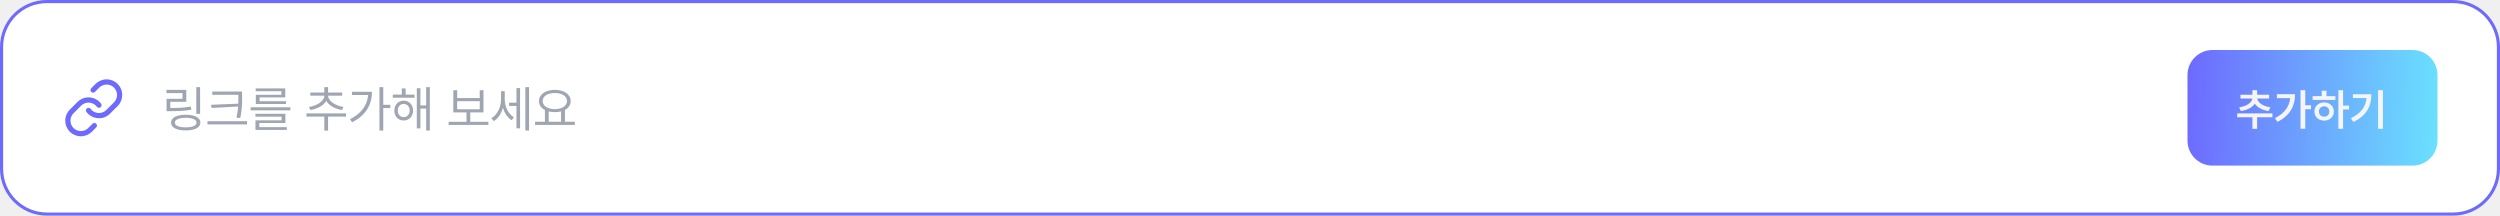
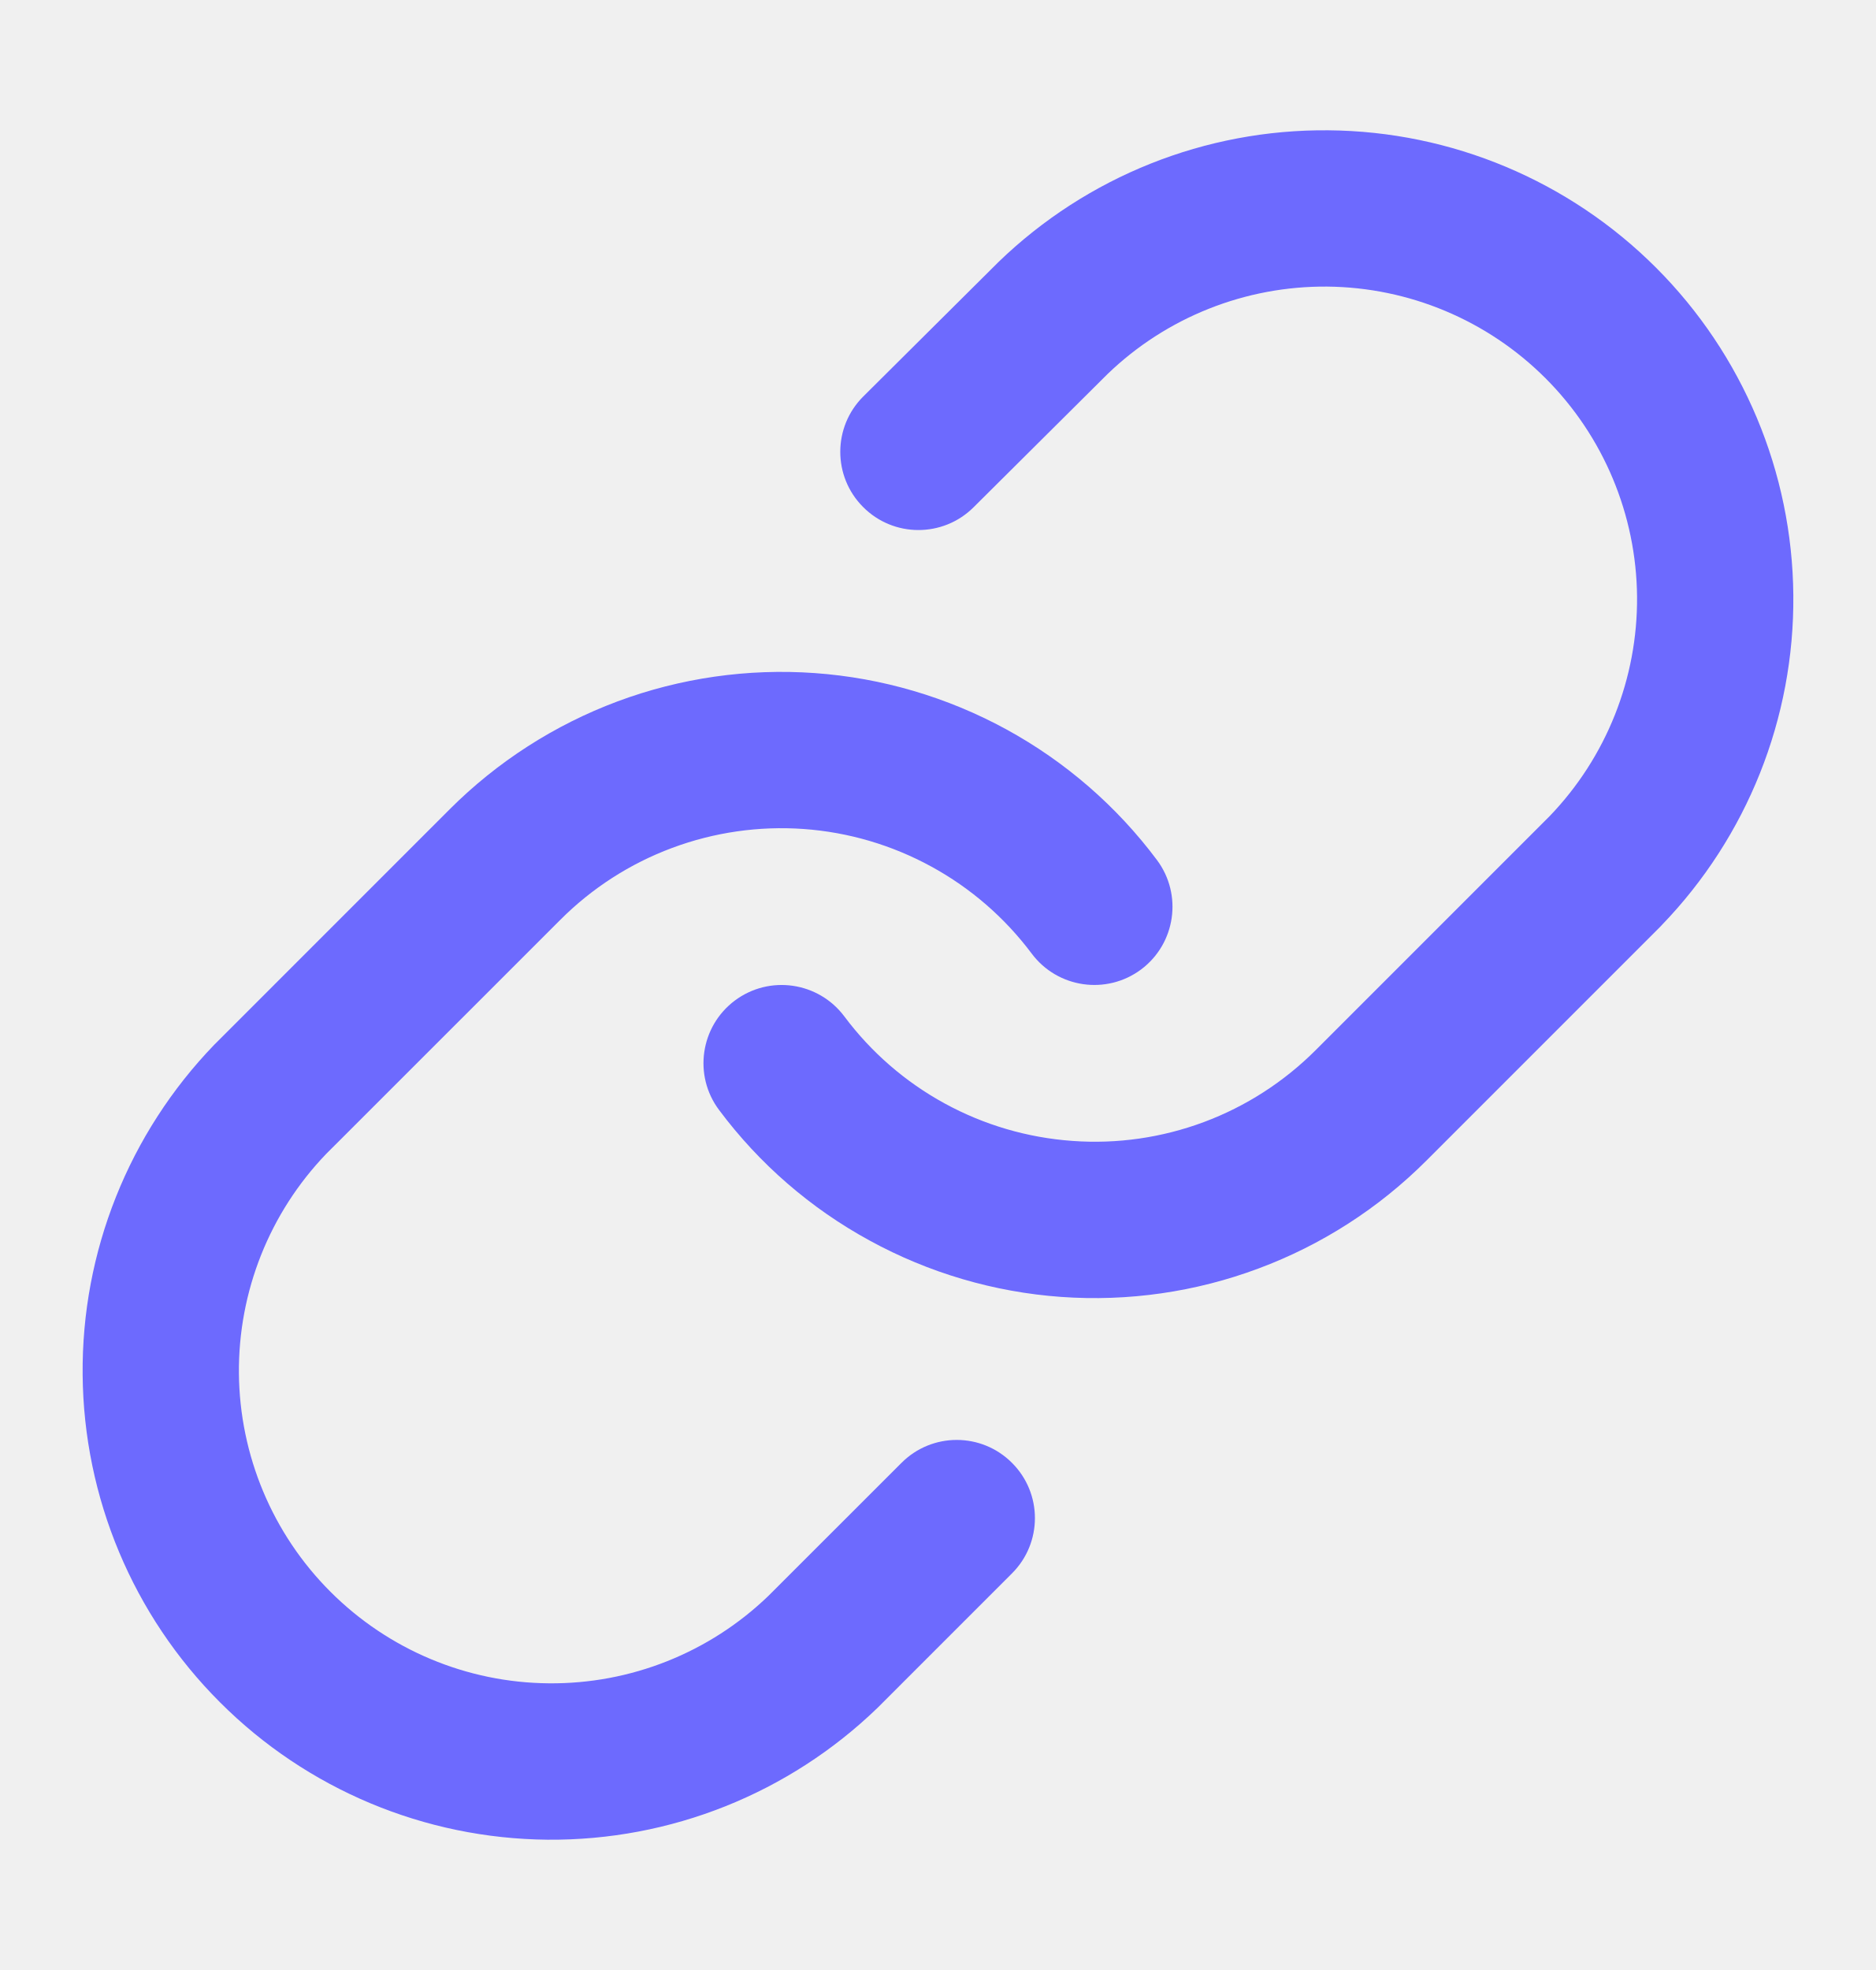
- <svg xmlns="http://www.w3.org/2000/svg" width="800" height="69" viewBox="0 0 800 69" fill="none">
-   <rect x="0.5" y="0.5" width="799" height="68" rx="14.5" fill="white" />
-   <path fill-rule="evenodd" clip-rule="evenodd" d="M30.646 26.792C31.589 25.881 32.852 25.378 34.163 25.389C35.474 25.4 36.728 25.926 37.655 26.853C38.582 27.78 39.108 29.034 39.119 30.345C39.131 31.656 38.627 32.919 37.716 33.862L37.706 33.873L35.206 36.373C34.699 36.88 34.089 37.272 33.417 37.522C32.746 37.773 32.028 37.876 31.313 37.825C30.598 37.774 29.902 37.569 29.273 37.225C28.643 36.882 28.096 36.407 27.666 35.833C27.39 35.464 27.466 34.942 27.834 34.666C28.203 34.39 28.725 34.466 29.001 34.834C29.287 35.217 29.652 35.534 30.072 35.763C30.491 35.992 30.955 36.128 31.432 36.162C31.909 36.197 32.387 36.128 32.835 35.961C33.283 35.794 33.689 35.532 34.027 35.194L34.027 35.194L36.522 32.7C37.126 32.071 37.46 31.231 37.453 30.36C37.445 29.486 37.095 28.65 36.477 28.032C35.859 27.414 35.023 27.063 34.149 27.055C33.276 27.048 32.436 27.382 31.808 27.987L30.379 29.408C30.053 29.732 29.525 29.731 29.201 29.404C28.876 29.078 28.878 28.55 29.204 28.226L30.637 26.801L30.646 26.792Z" fill="#6D6AFE" />
-   <path fill-rule="evenodd" clip-rule="evenodd" d="M26.583 31.477C27.254 31.227 27.972 31.124 28.687 31.175C29.402 31.226 30.098 31.43 30.727 31.774C31.357 32.118 31.904 32.593 32.334 33.167C32.61 33.536 32.534 34.058 32.166 34.334C31.797 34.609 31.275 34.534 30.999 34.166C30.713 33.783 30.348 33.466 29.928 33.237C29.509 33.008 29.045 32.871 28.568 32.837C28.091 32.803 27.613 32.872 27.165 33.039C26.717 33.206 26.311 33.468 25.973 33.806L23.478 36.3C22.874 36.928 22.54 37.768 22.547 38.64C22.555 39.514 22.905 40.35 23.523 40.968C24.141 41.586 24.977 41.937 25.851 41.944C26.723 41.952 27.563 41.618 28.191 41.013L29.611 39.594C29.936 39.268 30.464 39.268 30.789 39.594C31.115 39.919 31.115 40.447 30.789 40.772L29.364 42.197L29.354 42.207C28.411 43.118 27.148 43.622 25.837 43.611C24.526 43.599 23.272 43.074 22.345 42.147C21.418 41.219 20.892 39.965 20.881 38.654C20.869 37.343 21.373 36.081 22.284 35.137L22.294 35.127L24.794 32.627C24.794 32.627 24.794 32.627 24.794 32.627C25.301 32.12 25.911 31.728 26.583 31.477Z" fill="#6D6AFE" />
-   <path d="M64.031 27.891V36.438H62.812V27.891H64.031ZM53.266 29.797V28.766H59.609V32.578H54.484V34.547C56.969 34.547 58.82 34.477 61.078 34.109L61.219 35.125C58.883 35.508 56.984 35.57 54.422 35.578H53.297V31.609H58.391V29.797H53.266ZM54.734 39.234C54.727 37.641 56.5 36.719 59.422 36.719C62.344 36.719 64.125 37.641 64.125 39.234C64.125 40.82 62.344 41.734 59.422 41.734C56.5 41.734 54.727 40.82 54.734 39.234ZM55.938 39.234C55.945 40.188 57.258 40.758 59.422 40.75C61.578 40.758 62.898 40.188 62.891 39.234C62.898 38.281 61.578 37.703 59.422 37.703C57.258 37.703 55.945 38.281 55.938 39.234ZM77.469 29.297V31.016C77.477 33.062 77.477 34.953 76.891 37.766L75.656 37.656C75.969 36.32 76.117 35.164 76.195 34.086L67.719 34.547L67.547 33.531L76.25 33.172C76.273 32.438 76.281 31.727 76.281 31.016V30.328H67.922V29.297H77.469ZM66.391 39.812V38.781H79.047V39.812H66.391ZM92.922 34.328V35.297H80.203V34.328H92.922ZM81.734 37.328V36.406H91.328V39.359H82.984V40.688H91.781V41.578H81.75V38.516H90.109V37.328H81.734ZM81.812 29.188V28.297H91.281V31.172H83.078V32.391H91.531V33.281H81.859V30.328H90.047V29.188H81.812ZM110.719 36.281V37.312H104.984V41.797H103.781V37.312H98.062V36.281H110.719ZM98.859 34.219C101.336 33.883 103.773 32.367 103.781 30.625V30.609H99.297V29.609H103.781V27.875H104.984V29.609H109.5V30.609H105V30.625C105 32.359 107.422 33.883 109.906 34.219L109.453 35.203C107.305 34.875 105.281 33.797 104.398 32.289C103.516 33.812 101.461 34.875 99.312 35.203L98.859 34.219ZM122.641 27.875V33.531H124.891V34.562H122.641V41.766H121.422V27.875H122.641ZM111.984 38.156C115.57 36.375 117.523 33.695 117.805 30.406H112.625V29.375H119.047C119.039 33.305 117.195 36.891 112.672 39.125L111.984 38.156ZM132.656 30.281V31.281H125.688V30.281H128.578V28.297H129.797V30.281H132.656ZM126.188 35.375C126.188 33.531 127.445 32.227 129.172 32.219C130.922 32.227 132.172 33.531 132.188 35.375C132.172 37.242 130.922 38.555 129.172 38.562C127.445 38.555 126.188 37.242 126.188 35.375ZM127.281 35.375C127.281 36.609 128.07 37.492 129.172 37.484C130.281 37.492 131.094 36.609 131.094 35.375C131.094 34.156 130.281 33.266 129.172 33.25C128.07 33.266 127.281 34.156 127.281 35.375ZM133.375 41.078V28.219H134.531V33.734H136.375V27.875H137.547V41.766H136.375V34.75H134.531V41.078H133.375ZM156.281 38.969V39.984H143.562V38.969H149.281V35.969H145.062V28.859H146.297V31.375H153.516V28.859H154.719V35.969H150.484V38.969H156.281ZM146.297 34.969H153.516V32.375H146.297V34.969ZM161.516 31.828C161.516 34.039 162.594 36.422 164.438 37.516L163.734 38.469C162.391 37.656 161.43 36.172 160.945 34.477C160.438 36.328 159.406 37.922 158.016 38.766L157.234 37.844C159.156 36.719 160.328 34.258 160.328 31.875V29.188H161.516V31.828ZM162.906 33.906V32.859H165.266V28.172H166.422V41.062H165.266V33.906H162.906ZM168.109 41.766V27.875H169.297V41.766H168.109ZM183.938 38.953V39.984H171.219V38.953H174.375V35.211C173.188 34.594 172.469 33.594 172.469 32.328C172.469 30.18 174.578 28.766 177.547 28.75C180.516 28.766 182.625 30.18 182.625 32.328C182.625 33.57 181.93 34.555 180.781 35.172V38.953H183.938ZM173.656 32.328C173.648 33.883 175.266 34.922 177.547 34.922C179.805 34.922 181.438 33.883 181.438 32.328C181.438 30.773 179.805 29.75 177.547 29.766C175.266 29.75 173.648 30.773 173.656 32.328ZM175.578 38.953H179.547V35.648C178.945 35.805 178.273 35.891 177.547 35.891C176.836 35.891 176.172 35.812 175.578 35.656V38.953Z" fill="#9FA6B2" />
-   <rect x="700" y="16" width="80" height="37" rx="8" fill="url(#paint0_linear_6220_28597)" />
-   <path d="M727.17 36.278V37.525H722.282V41.228H720.774V37.525H715.911V36.278H727.17ZM716.525 34.325C718.99 34.025 720.61 32.763 720.765 31.53H716.955V30.322H720.774V28.867H722.282V30.322H726.121V31.53H722.307C722.456 32.749 724.066 34.025 726.527 34.325L725.976 35.523C723.931 35.267 722.345 34.368 721.538 33.179C720.735 34.383 719.135 35.267 717.076 35.523L716.525 34.325ZM737.689 28.862V33.687H739.521V34.948H737.689V41.189H736.166V28.862H737.689ZM727.948 37.815C730.955 36.307 732.579 34.209 732.879 31.395H728.605V30.143H734.426C734.416 33.773 732.912 36.964 728.803 38.985L727.948 37.815ZM749.788 28.862V33.783H751.693V35.035H749.788V41.209H748.285V28.862H749.788ZM740.042 31.98V30.752H742.962V29.036H744.48V30.752H747.333V31.98H740.042ZM740.613 35.688C740.603 33.981 741.928 32.778 743.731 32.778C745.51 32.778 746.83 33.981 746.839 35.688C746.83 37.394 745.51 38.593 743.731 38.593C741.928 38.593 740.603 37.394 740.613 35.688ZM742.068 35.688C742.058 36.703 742.764 37.346 743.731 37.336C744.683 37.346 745.375 36.703 745.384 35.688C745.375 34.687 744.683 34.025 743.731 34.025C742.764 34.025 742.058 34.687 742.068 35.688ZM762.526 28.862V41.209H760.994V28.862H762.526ZM752.292 37.81C755.526 36.273 757.025 34.189 757.295 31.376H752.92V30.172H758.842C758.838 33.851 757.411 36.974 753.09 39.028L752.292 37.81Z" fill="#F5F5F5" />
-   <rect x="0.5" y="0.5" width="799" height="68" rx="14.5" stroke="#6D6AFE" />
-   <defs>
-     <linearGradient id="paint0_linear_6220_28597" x1="700.1" y1="16" x2="782.765" y2="19.084" gradientUnits="userSpaceOnUse">
-       <stop stop-color="#6D6AFE" />
-       <stop offset="1" stop-color="#6AE3FE" />
-     </linearGradient>
-   </defs>
+ <svg xmlns="http://www.w3.org/2000/svg" width="20" height="21" viewBox="0 0 20 21" fill="none">
+   <path fill-rule="evenodd" clip-rule="evenodd" d="M10.646 2.792C11.589 1.881 12.852 1.377 14.163 1.389C15.474 1.4 16.728 1.926 17.655 2.853C18.582 3.78 19.108 5.034 19.119 6.345C19.131 7.656 18.627 8.919 17.716 9.862L17.706 9.873L15.206 12.373C14.699 12.88 14.089 13.272 13.417 13.522C12.746 13.773 12.028 13.876 11.313 13.825C10.598 13.774 9.902 13.569 9.273 13.225C8.643 12.882 8.095 12.407 7.666 11.832C7.39 11.464 7.466 10.942 7.834 10.666C8.203 10.39 8.725 10.466 9.001 10.834C9.287 11.217 9.652 11.534 10.072 11.763C10.491 11.992 10.955 12.128 11.432 12.162C11.909 12.197 12.387 12.128 12.835 11.961C13.283 11.794 13.689 11.532 14.027 11.194L14.027 11.194L16.522 8.699C17.126 8.071 17.46 7.231 17.453 6.36C17.445 5.486 17.095 4.65 16.477 4.032C15.859 3.414 15.023 3.063 14.149 3.055C13.277 3.048 12.436 3.382 11.808 3.987L10.379 5.408C10.053 5.732 9.525 5.731 9.201 5.404C8.876 5.078 8.878 4.55 9.204 4.226L10.637 2.801L10.646 2.792Z" fill="#6D6AFE" />
+   <path fill-rule="evenodd" clip-rule="evenodd" d="M6.583 7.477C7.254 7.227 7.972 7.124 8.687 7.175C9.402 7.226 10.098 7.431 10.727 7.774C11.357 8.118 11.905 8.593 12.334 9.167C12.61 9.536 12.534 10.058 12.166 10.334C11.797 10.609 11.275 10.534 10.999 10.165C10.713 9.783 10.348 9.466 9.928 9.237C9.509 9.008 9.045 8.871 8.568 8.837C8.091 8.803 7.613 8.872 7.165 9.039C6.717 9.206 6.311 9.467 5.973 9.806L3.478 12.3C2.874 12.928 2.54 13.768 2.547 14.64C2.555 15.514 2.905 16.35 3.523 16.968C4.141 17.586 4.977 17.937 5.851 17.944C6.723 17.952 7.563 17.618 8.191 17.013L9.611 15.594C9.936 15.268 10.464 15.268 10.789 15.594C11.115 15.919 11.115 16.447 10.789 16.772L9.364 18.197L9.354 18.207C8.411 19.118 7.148 19.622 5.837 19.611C4.526 19.599 3.272 19.074 2.345 18.146C1.418 17.22 0.892 15.965 0.881 14.654C0.869 13.344 1.373 12.081 2.284 11.137L2.294 11.127L4.794 8.627C4.794 8.627 4.794 8.627 4.794 8.627C5.301 8.12 5.911 7.728 6.583 7.477Z" fill="#6D6AFE" />
</svg>
